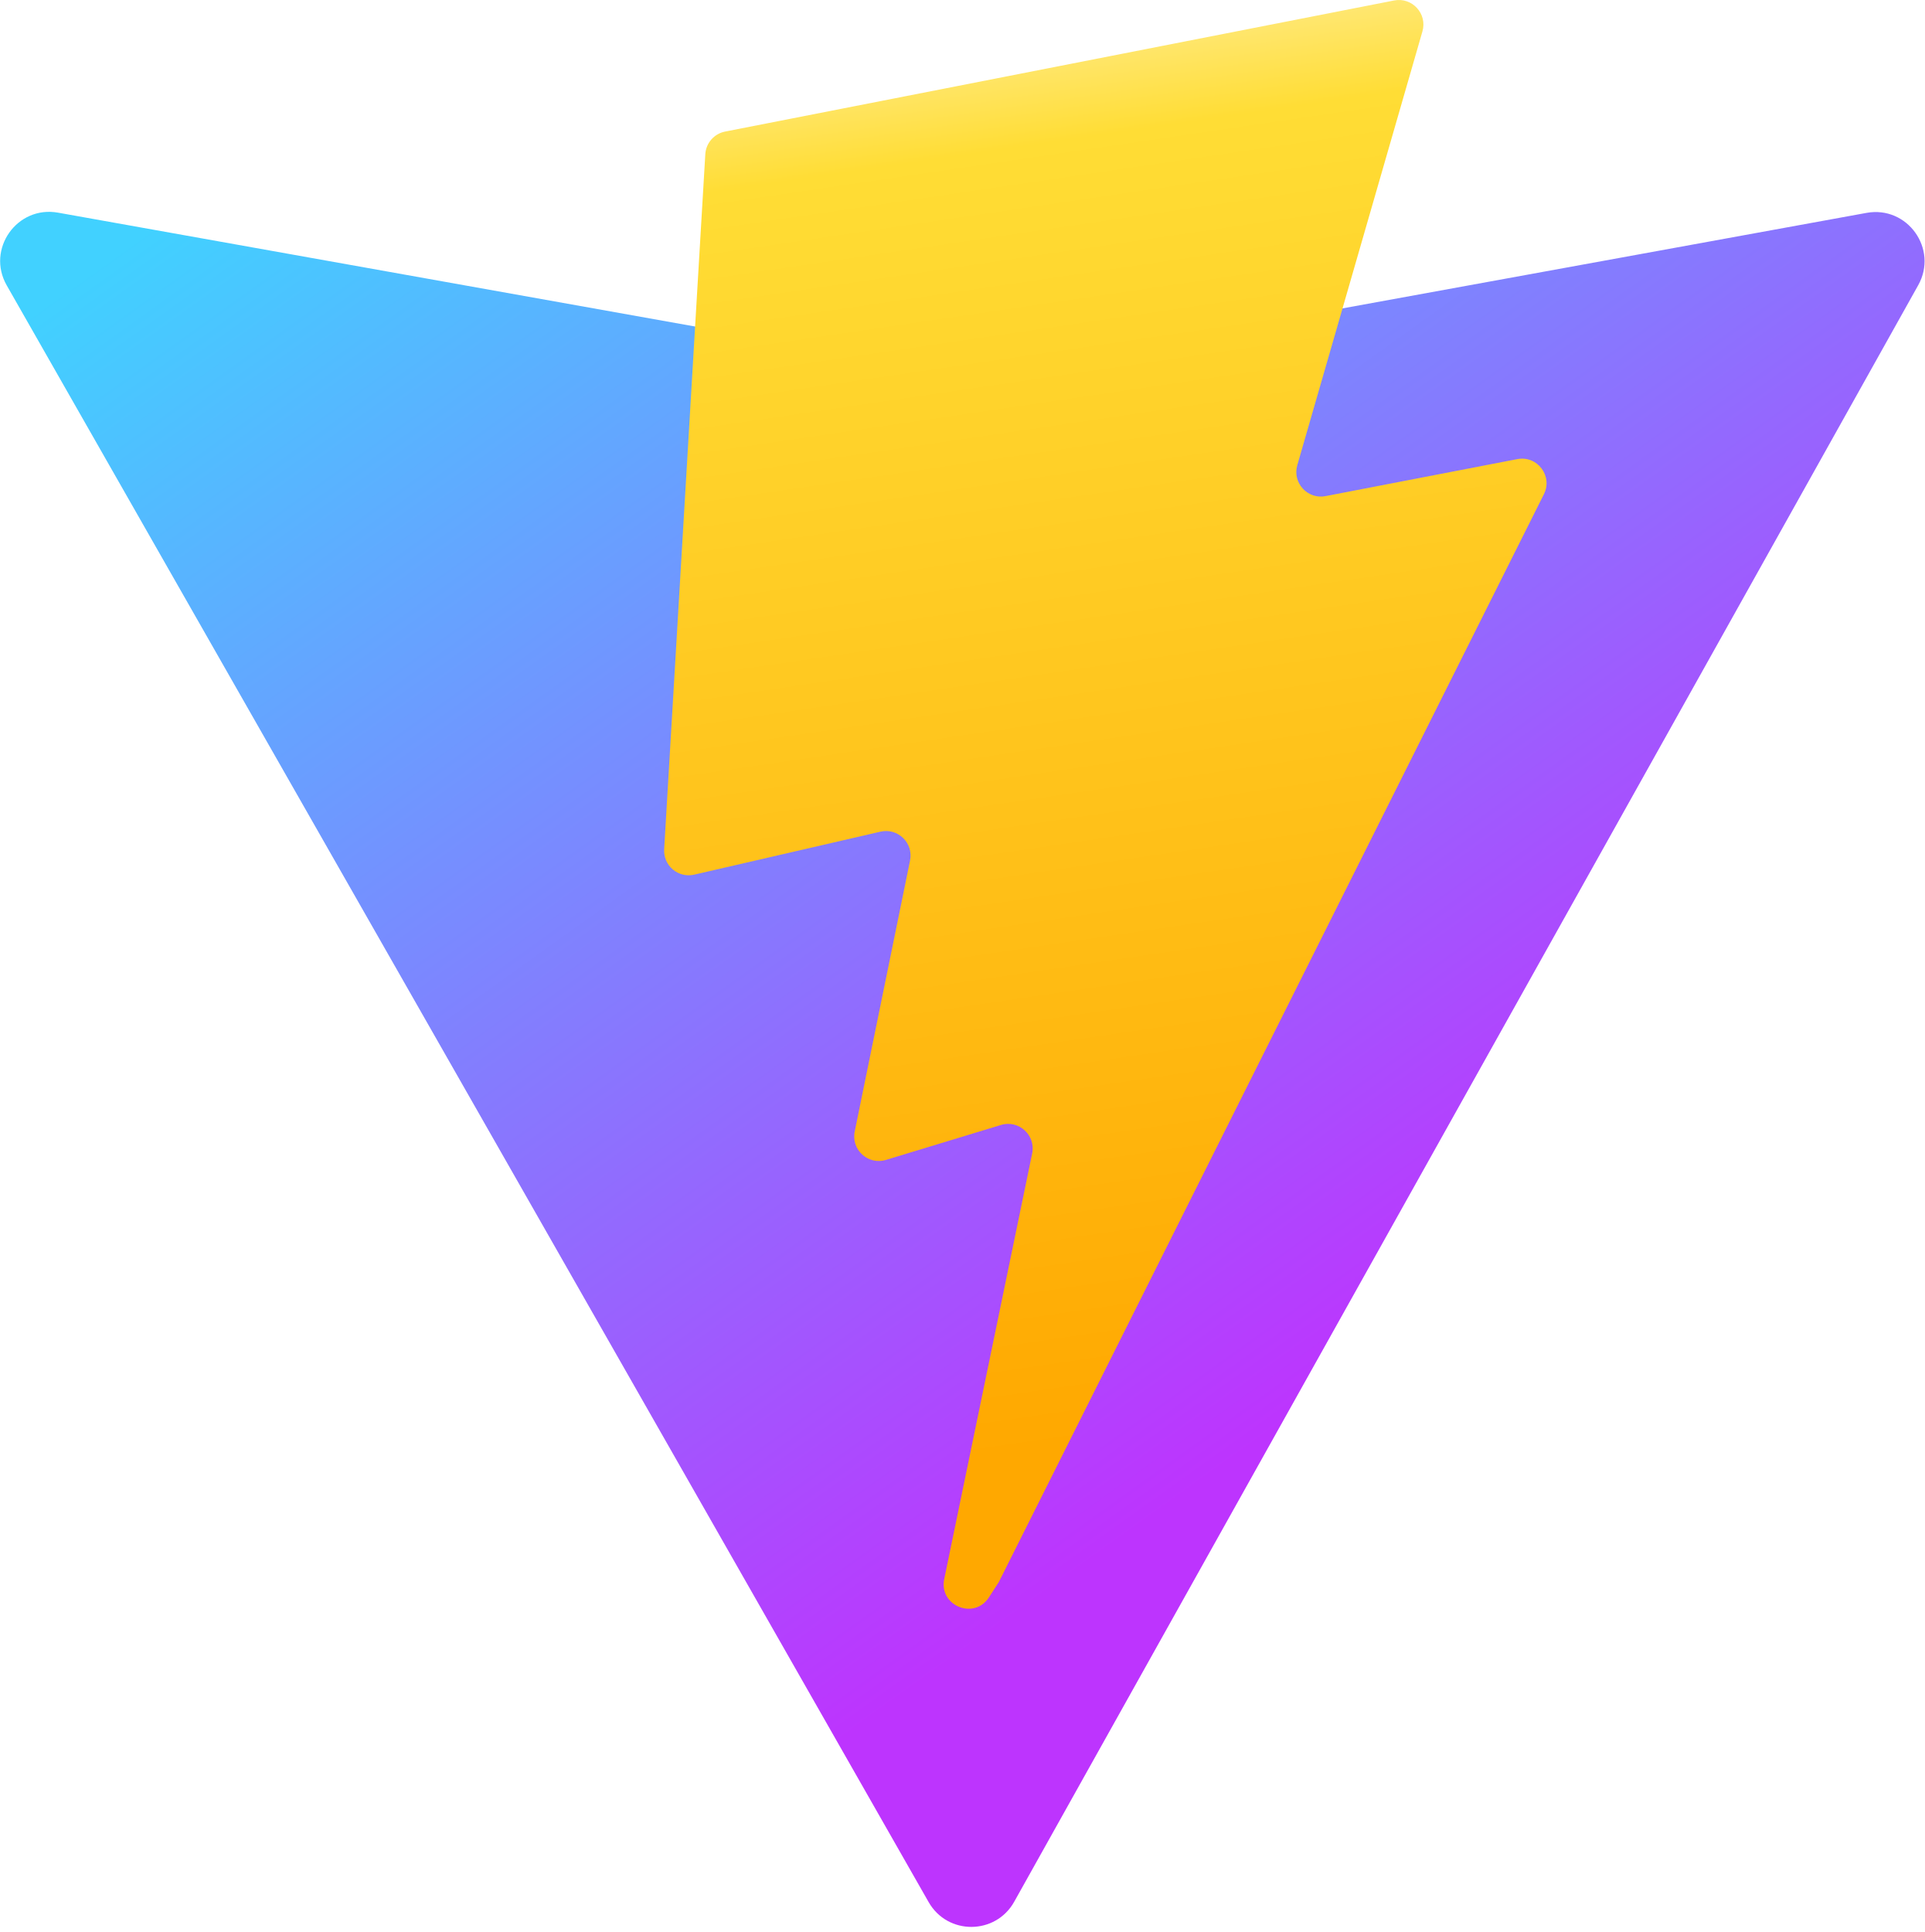
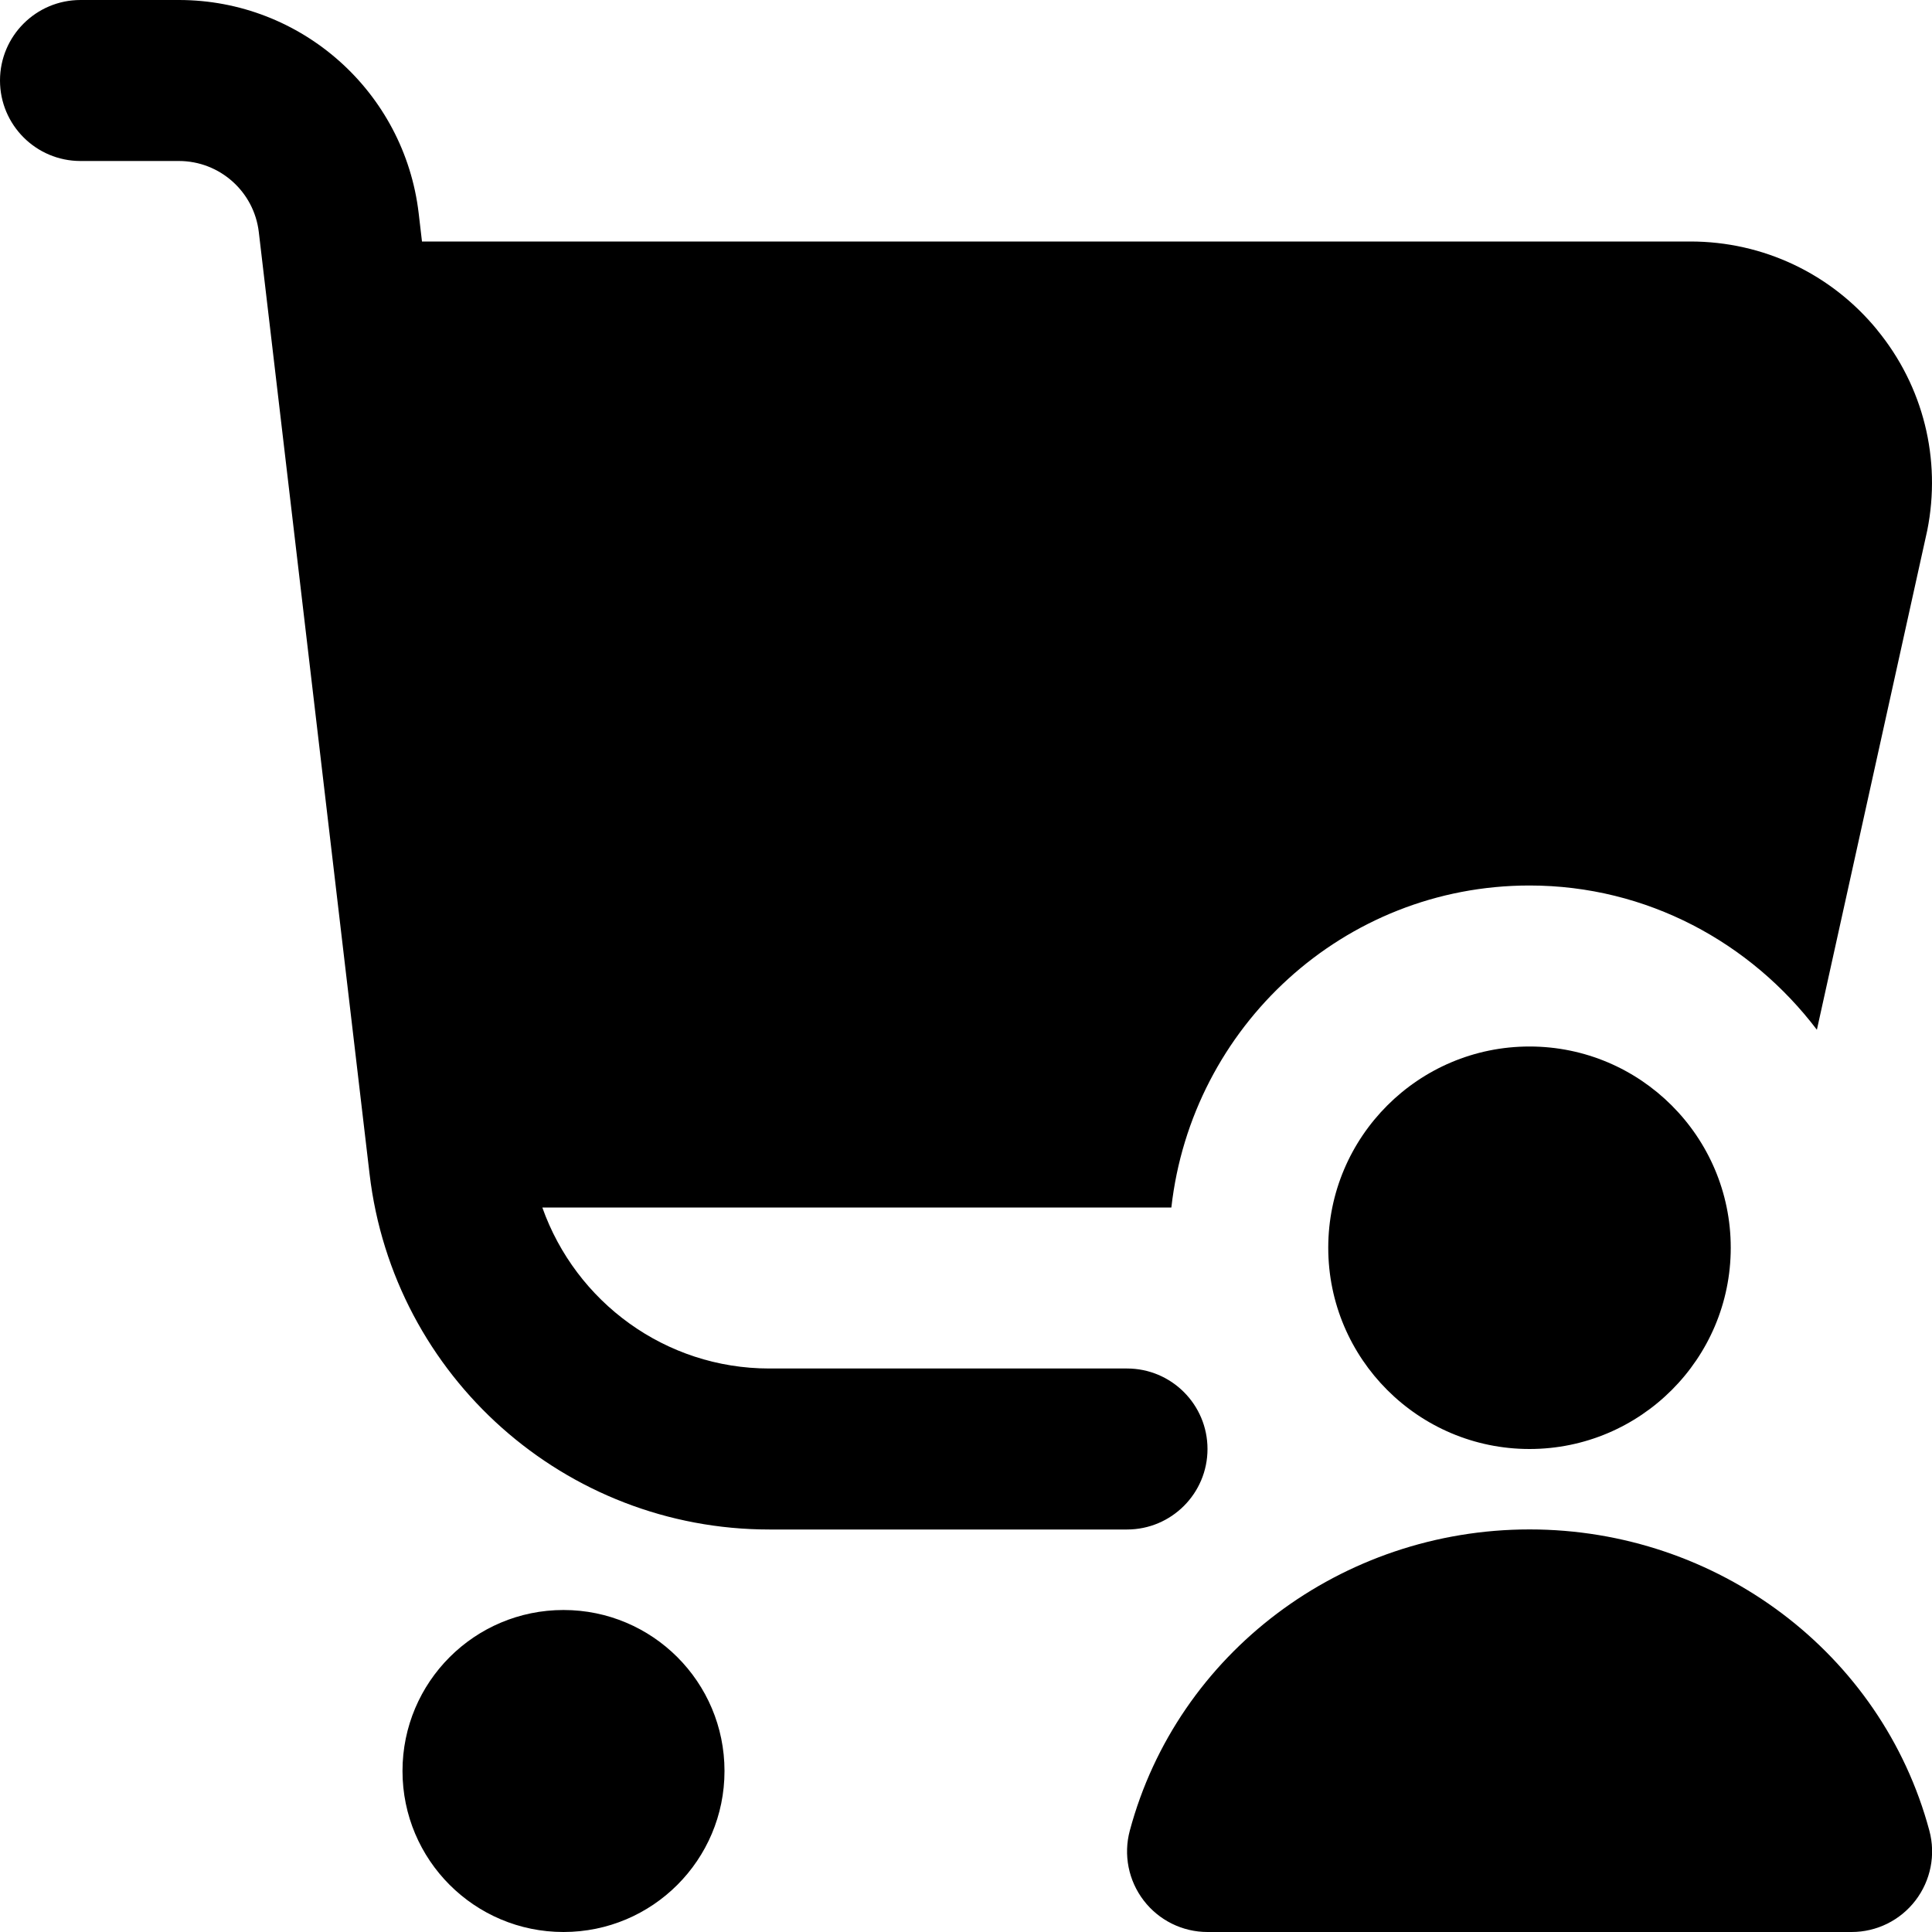
- <svg xmlns="http://www.w3.org/2000/svg" aria-hidden="true" role="img" class="iconify iconify--logos" width="31.88" height="32" preserveAspectRatio="xMidYMid meet" viewBox="0 0 256 257">
-   <defs>
-     <linearGradient id="IconifyId1813088fe1fbc01fb466" x1="-.828%" x2="57.636%" y1="7.652%" y2="78.411%">
-       <stop offset="0%" stop-color="#41D1FF" />
-       <stop offset="100%" stop-color="#BD34FE" />
-     </linearGradient>
-     <linearGradient id="IconifyId1813088fe1fbc01fb467" x1="43.376%" x2="50.316%" y1="2.242%" y2="89.03%">
-       <stop offset="0%" stop-color="#FFEA83" />
-       <stop offset="8.333%" stop-color="#FFDD35" />
-       <stop offset="100%" stop-color="#FFA800" />
-     </linearGradient>
-   </defs>
-   <path fill="url(#IconifyId1813088fe1fbc01fb466)" d="M255.153 37.938L134.897 252.976c-2.483 4.44-8.862 4.466-11.382.048L.875 37.958c-2.746-4.814 1.371-10.646 6.827-9.67l120.385 21.517a6.537 6.537 0 0 0 2.322-.004l117.867-21.483c5.438-.991 9.574 4.796 6.877 9.62Z" />
-   <path fill="url(#IconifyId1813088fe1fbc01fb467)" d="M185.432.063L96.44 17.501a3.268 3.268 0 0 0-2.634 3.014l-5.474 92.456a3.268 3.268 0 0 0 3.997 3.378l24.777-5.718c2.318-.535 4.413 1.507 3.936 3.838l-7.361 36.047c-.495 2.426 1.782 4.5 4.151 3.78l15.304-4.649c2.372-.72 4.652 1.36 4.15 3.788l-11.698 56.621c-.732 3.542 3.979 5.473 5.943 2.437l1.313-2.028l72.516-144.72c1.215-2.423-.88-5.186-3.54-4.672l-25.505 4.922c-2.396.462-4.435-1.77-3.759-4.114l16.646-57.705c.677-2.35-1.37-4.583-3.769-4.113Z" />
+ <svg xmlns="http://www.w3.org/2000/svg" id="Layer_1" data-name="Layer 1" viewBox="0 0 24 24">
+   <path d="m19,18c-1.379,0-2.5-1.121-2.5-2.5s1.121-2.5,2.5-2.5,2.5,1.121,2.5,2.5-1.121,2.5-2.5,2.5Zm4,6h-8c-.311,0-.604-.145-.793-.392-.189-.247-.253-.567-.172-.868.591-2.203,2.633-3.741,4.966-3.741s4.375,1.538,4.966,3.741c.081.3.017.621-.172.868-.189.247-.482.392-.793.392Zm.319-19.902c-.572-.698-1.417-1.098-2.32-1.098H5.242l-.041-.351c-.178-1.51-1.459-2.649-2.979-2.649h-1.222C.448,0,0,.448,0,1s.448,1,1,1h1.222c.507,0,.934.38.993.883l1.376,11.701c.296,2.518,2.431,4.416,4.966,4.416h4.443c.552,0,1-.448,1-1s-.448-1-1-1h-4.443c-1.292,0-2.404-.826-2.82-2h7.814c.252-2.244,2.139-4,4.449-4,1.461,0,2.748.71,3.57,1.792l1.371-6.203c.177-.885-.049-1.792-.622-2.49ZM7,20c-1.105,0-2,.895-2,2s.895,2,2,2,2-.895,2-2-.895-2-2-2Z" />
</svg>
